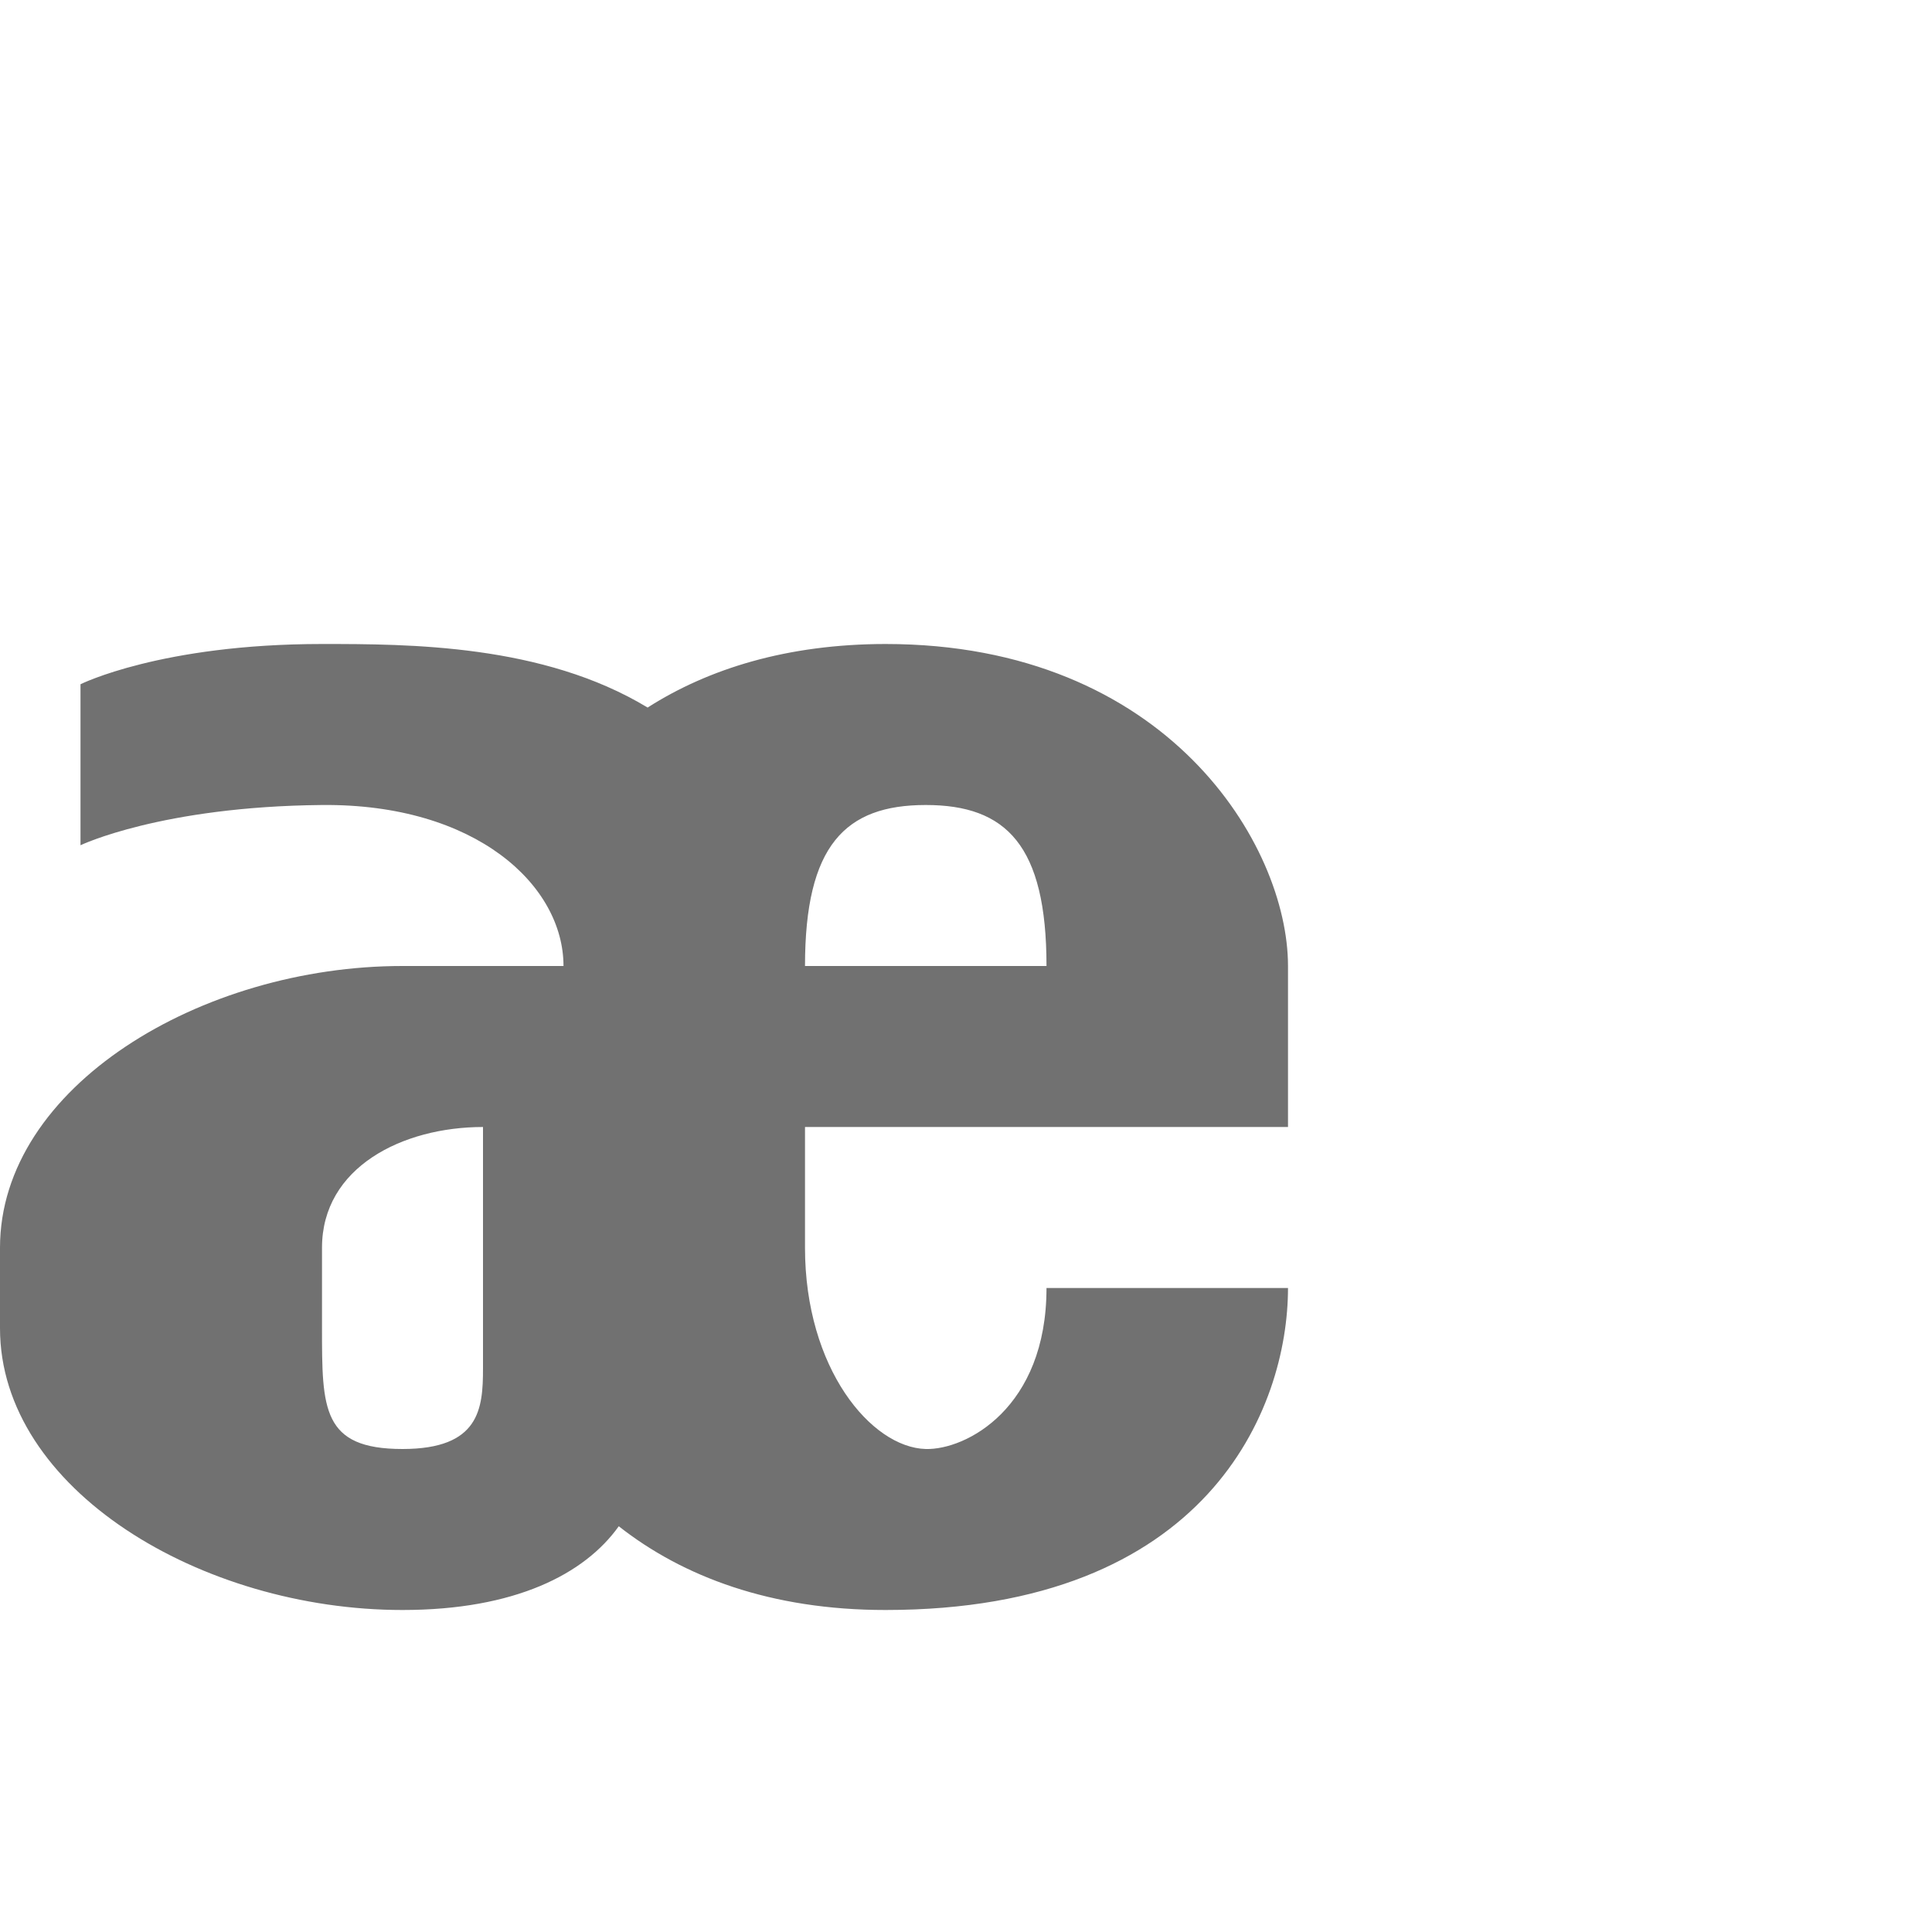
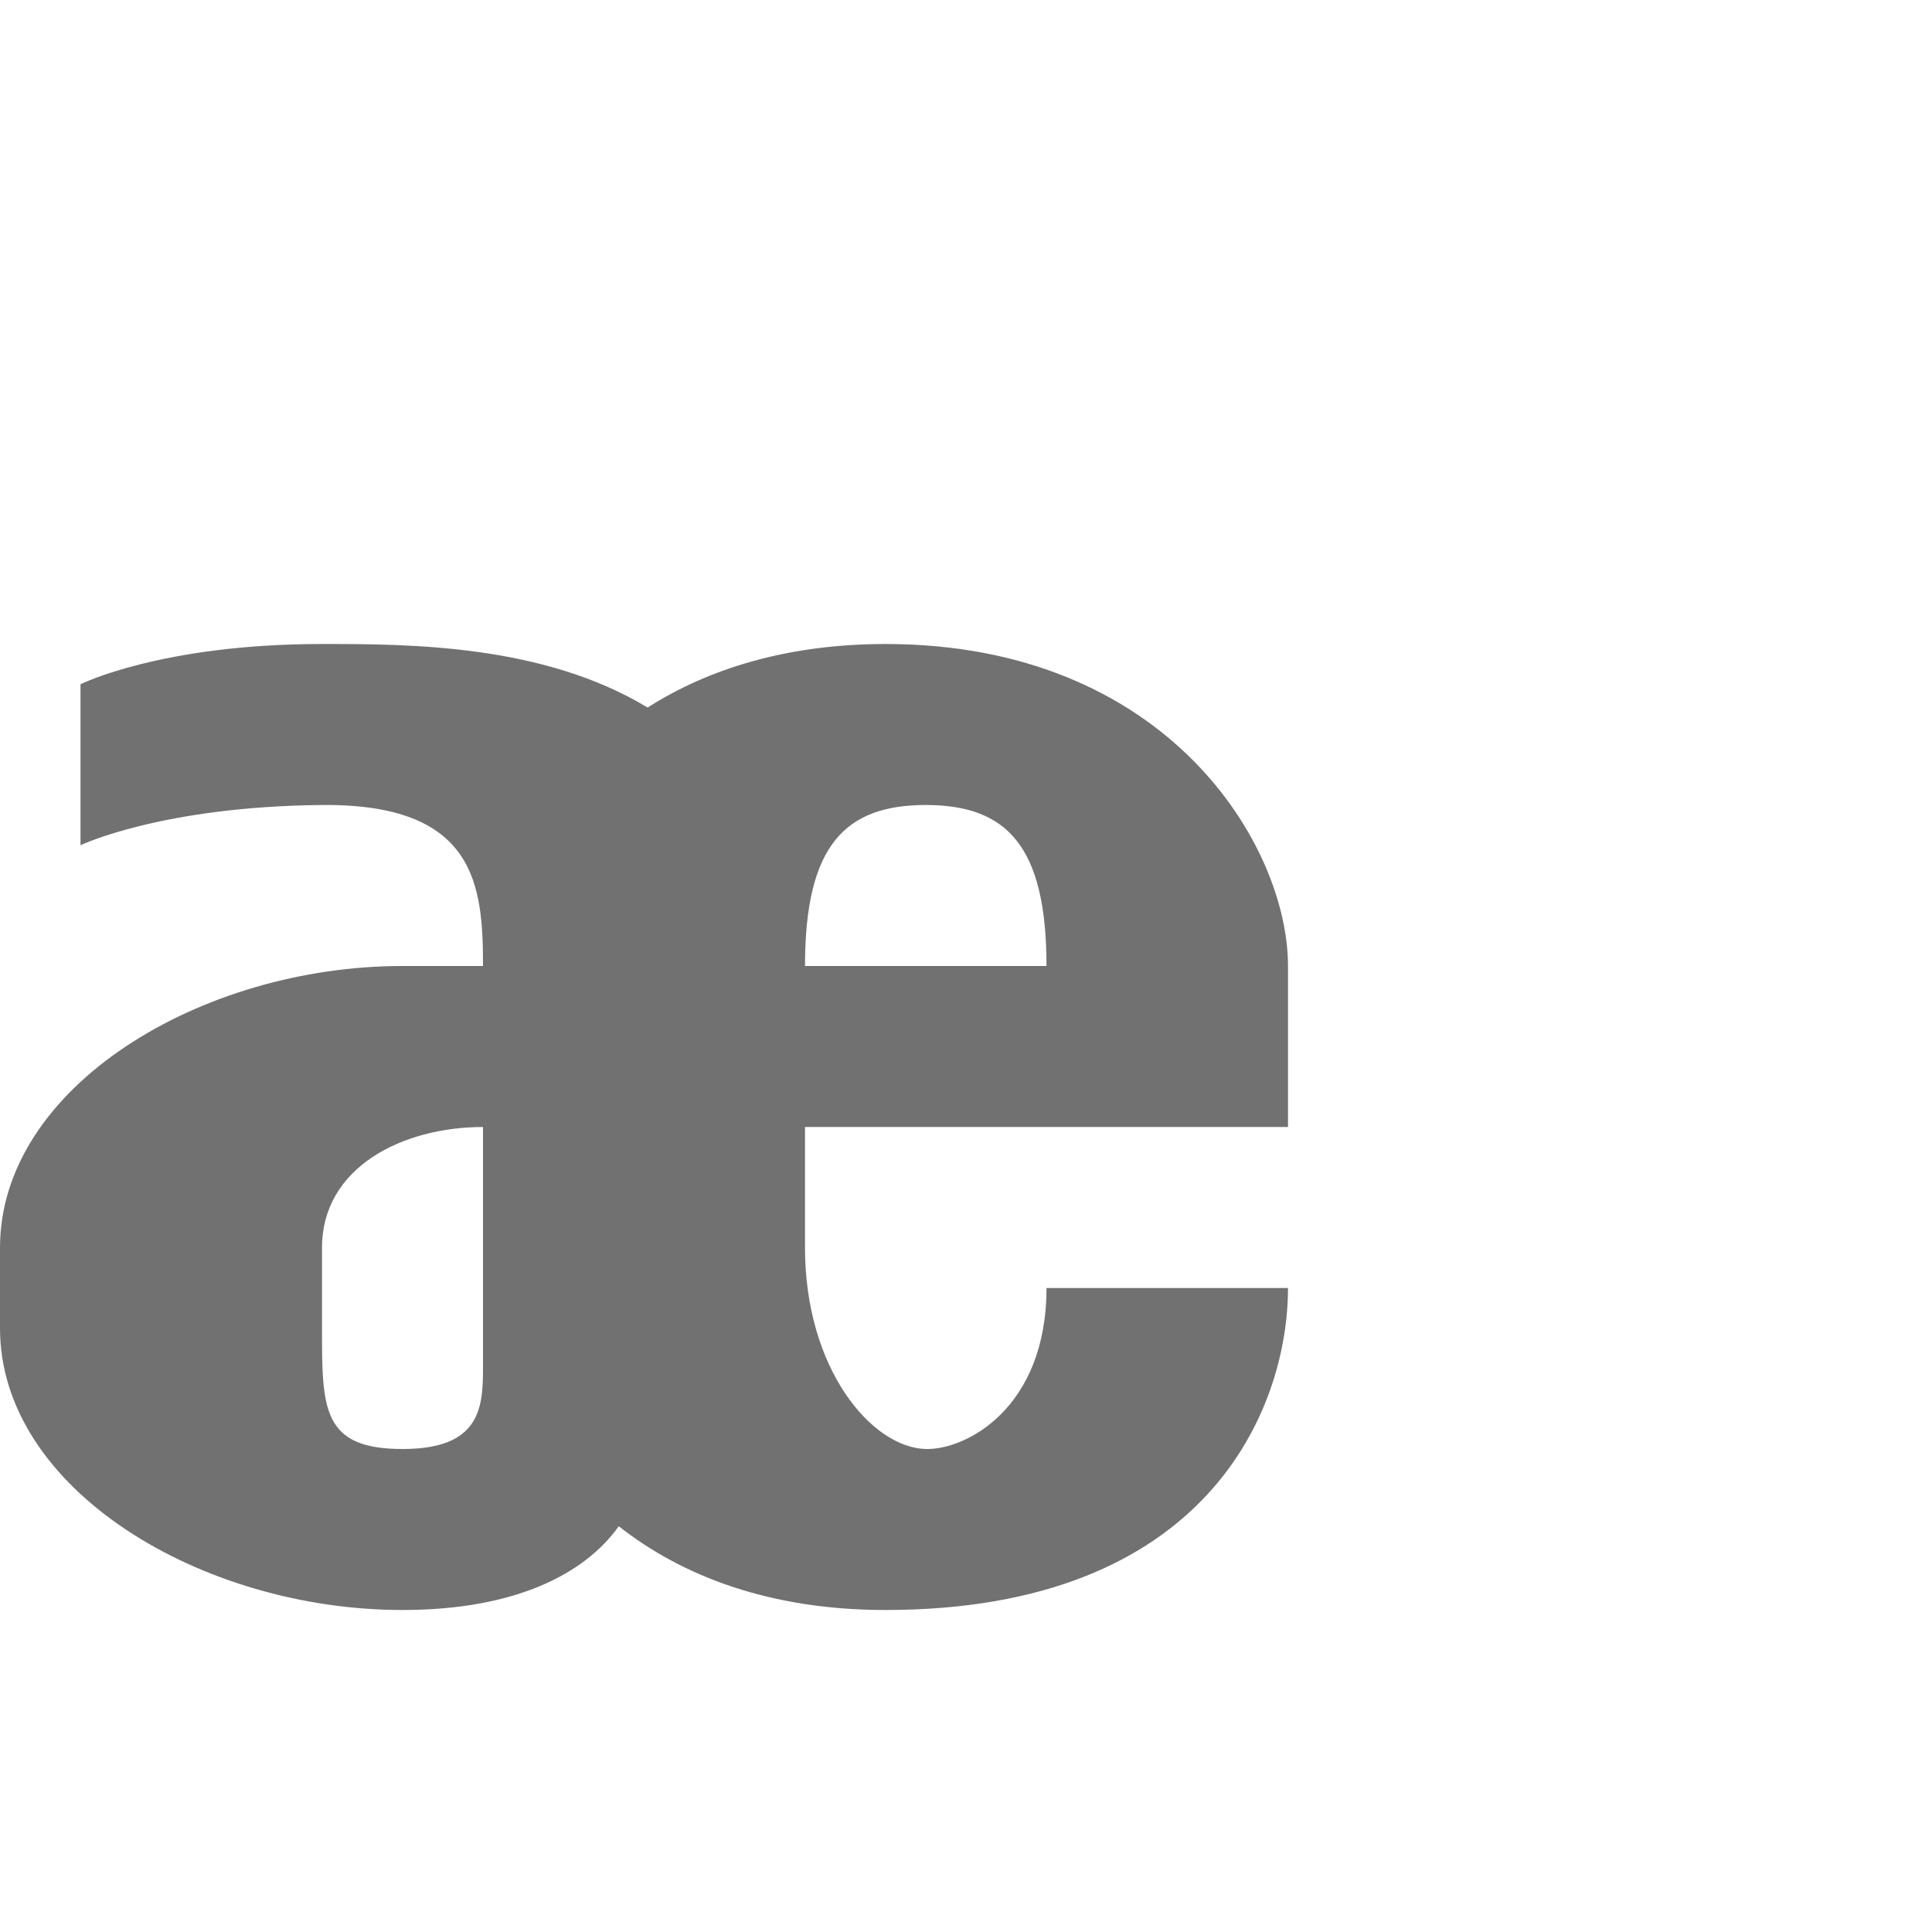
<svg xmlns="http://www.w3.org/2000/svg" width="1200" height="1200" viewBox="0 0 1200 1200" version="1.1" id="svg1" xml:space="preserve">
  <defs id="defs1" />
  <g id="layer1">
-     <path id="path2" style="fill:#000000;fill-opacity:0.555;fill-rule:evenodd;stroke-width:1" d="M 200 400 C 100 400 50 425 50 425 L 50 525 C 50 525 100.005 500.94 200 500 C 295.716 499.1 350 550 350 600 L 250 600 C 125 599.947 0 675 0 775 L 0 825 C 0 925 125 1000 250 1000 C 319.862 1000 363.171 977.673 384.328 947.98 C 424.11 979.285 478.767 1000 550 1000 C 750 1000 800 875 800 800 L 650 800 C 650 874.614 599.991 900.665 575 900 C 541.192 899.1 500 850 500 775 L 500 700 L 800 700 L 800 600 C 800 525 725 400 550 400 C 488.889 400.064 440.029 415.374 402.242 439.471 C 337.156 400.081 254.011 400 200 400 z M 575 500 C 625 500 650 525 650 600 L 500 600 C 500 525 525 500 575 500 z M 300 700 L 300 775 L 300 850 C 300 875 297.899 900 250 900 C 200 900 200 875 200 825 L 200 775 C 200 725 250 700 300 700 z " />
+     <path id="path2" style="fill:#000000;fill-opacity:0.555;fill-rule:evenodd;stroke-width:1" d="m 200,400 c -100,0 -150,25 -150,25 v 100 c 0,0 50.005,-24.06 150,-25 95.716,-0.9 100,50 100,100 l -50,0 C 125,599.947 0,675 0,775 v 50 c 0,100 125,175 250,175 69.862,0 113.171,-22.327 134.328,-52.02 C 424.11,979.285 478.767,1000 550,1000 750,1000 800,875 800,800 H 650 c 0,74.614 -50.009,100.665 -75,100 -33.808,-0.9 -75,-50 -75,-125 V 700 H 800 V 600 C 800,525 725,400 550,400 488.889,400.064 440.029,415.374 402.242,439.471 337.156,400.081 254.011,400 200,400 Z m 375,100 c 50,0 75,25 75,100 H 500 c 0,-75 25,-100 75,-100 z M 300,700 v 75 75 c 0,25 -2.101,50 -50,50 -50,0 -50,-25 -50,-75 v -50 c 0,-50 50,-75 100,-75 z" />
  </g>
</svg>
